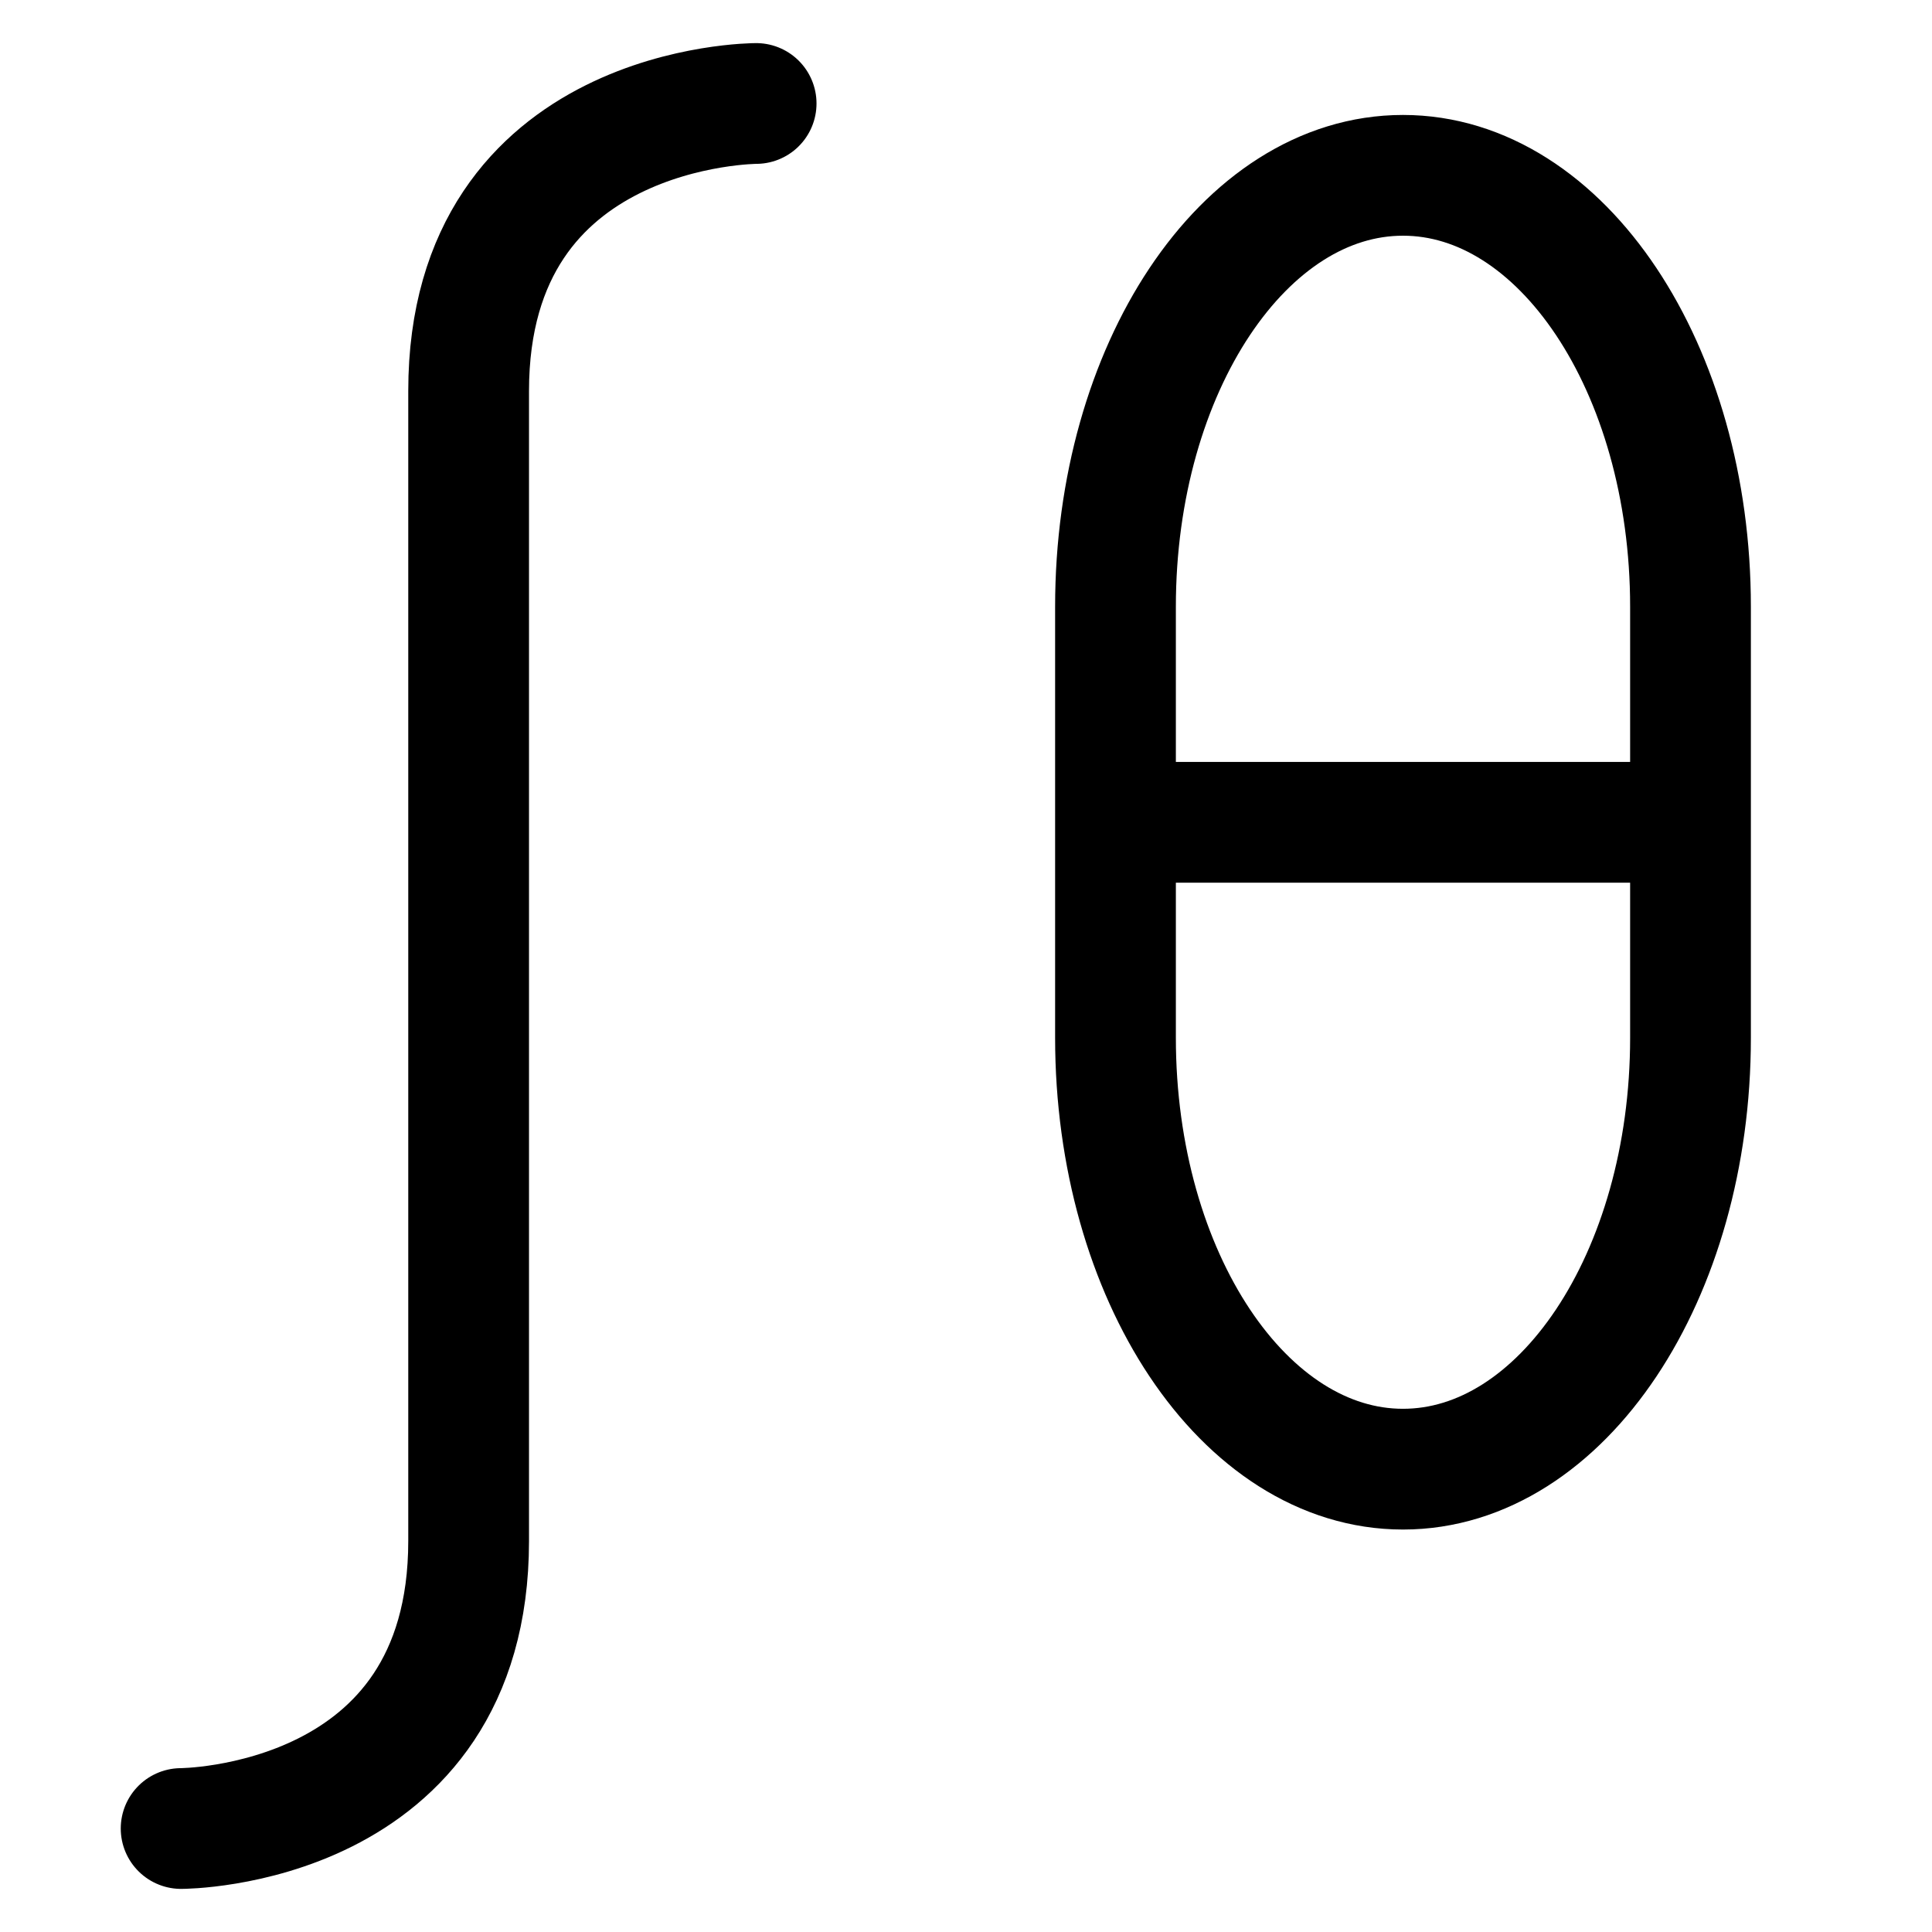
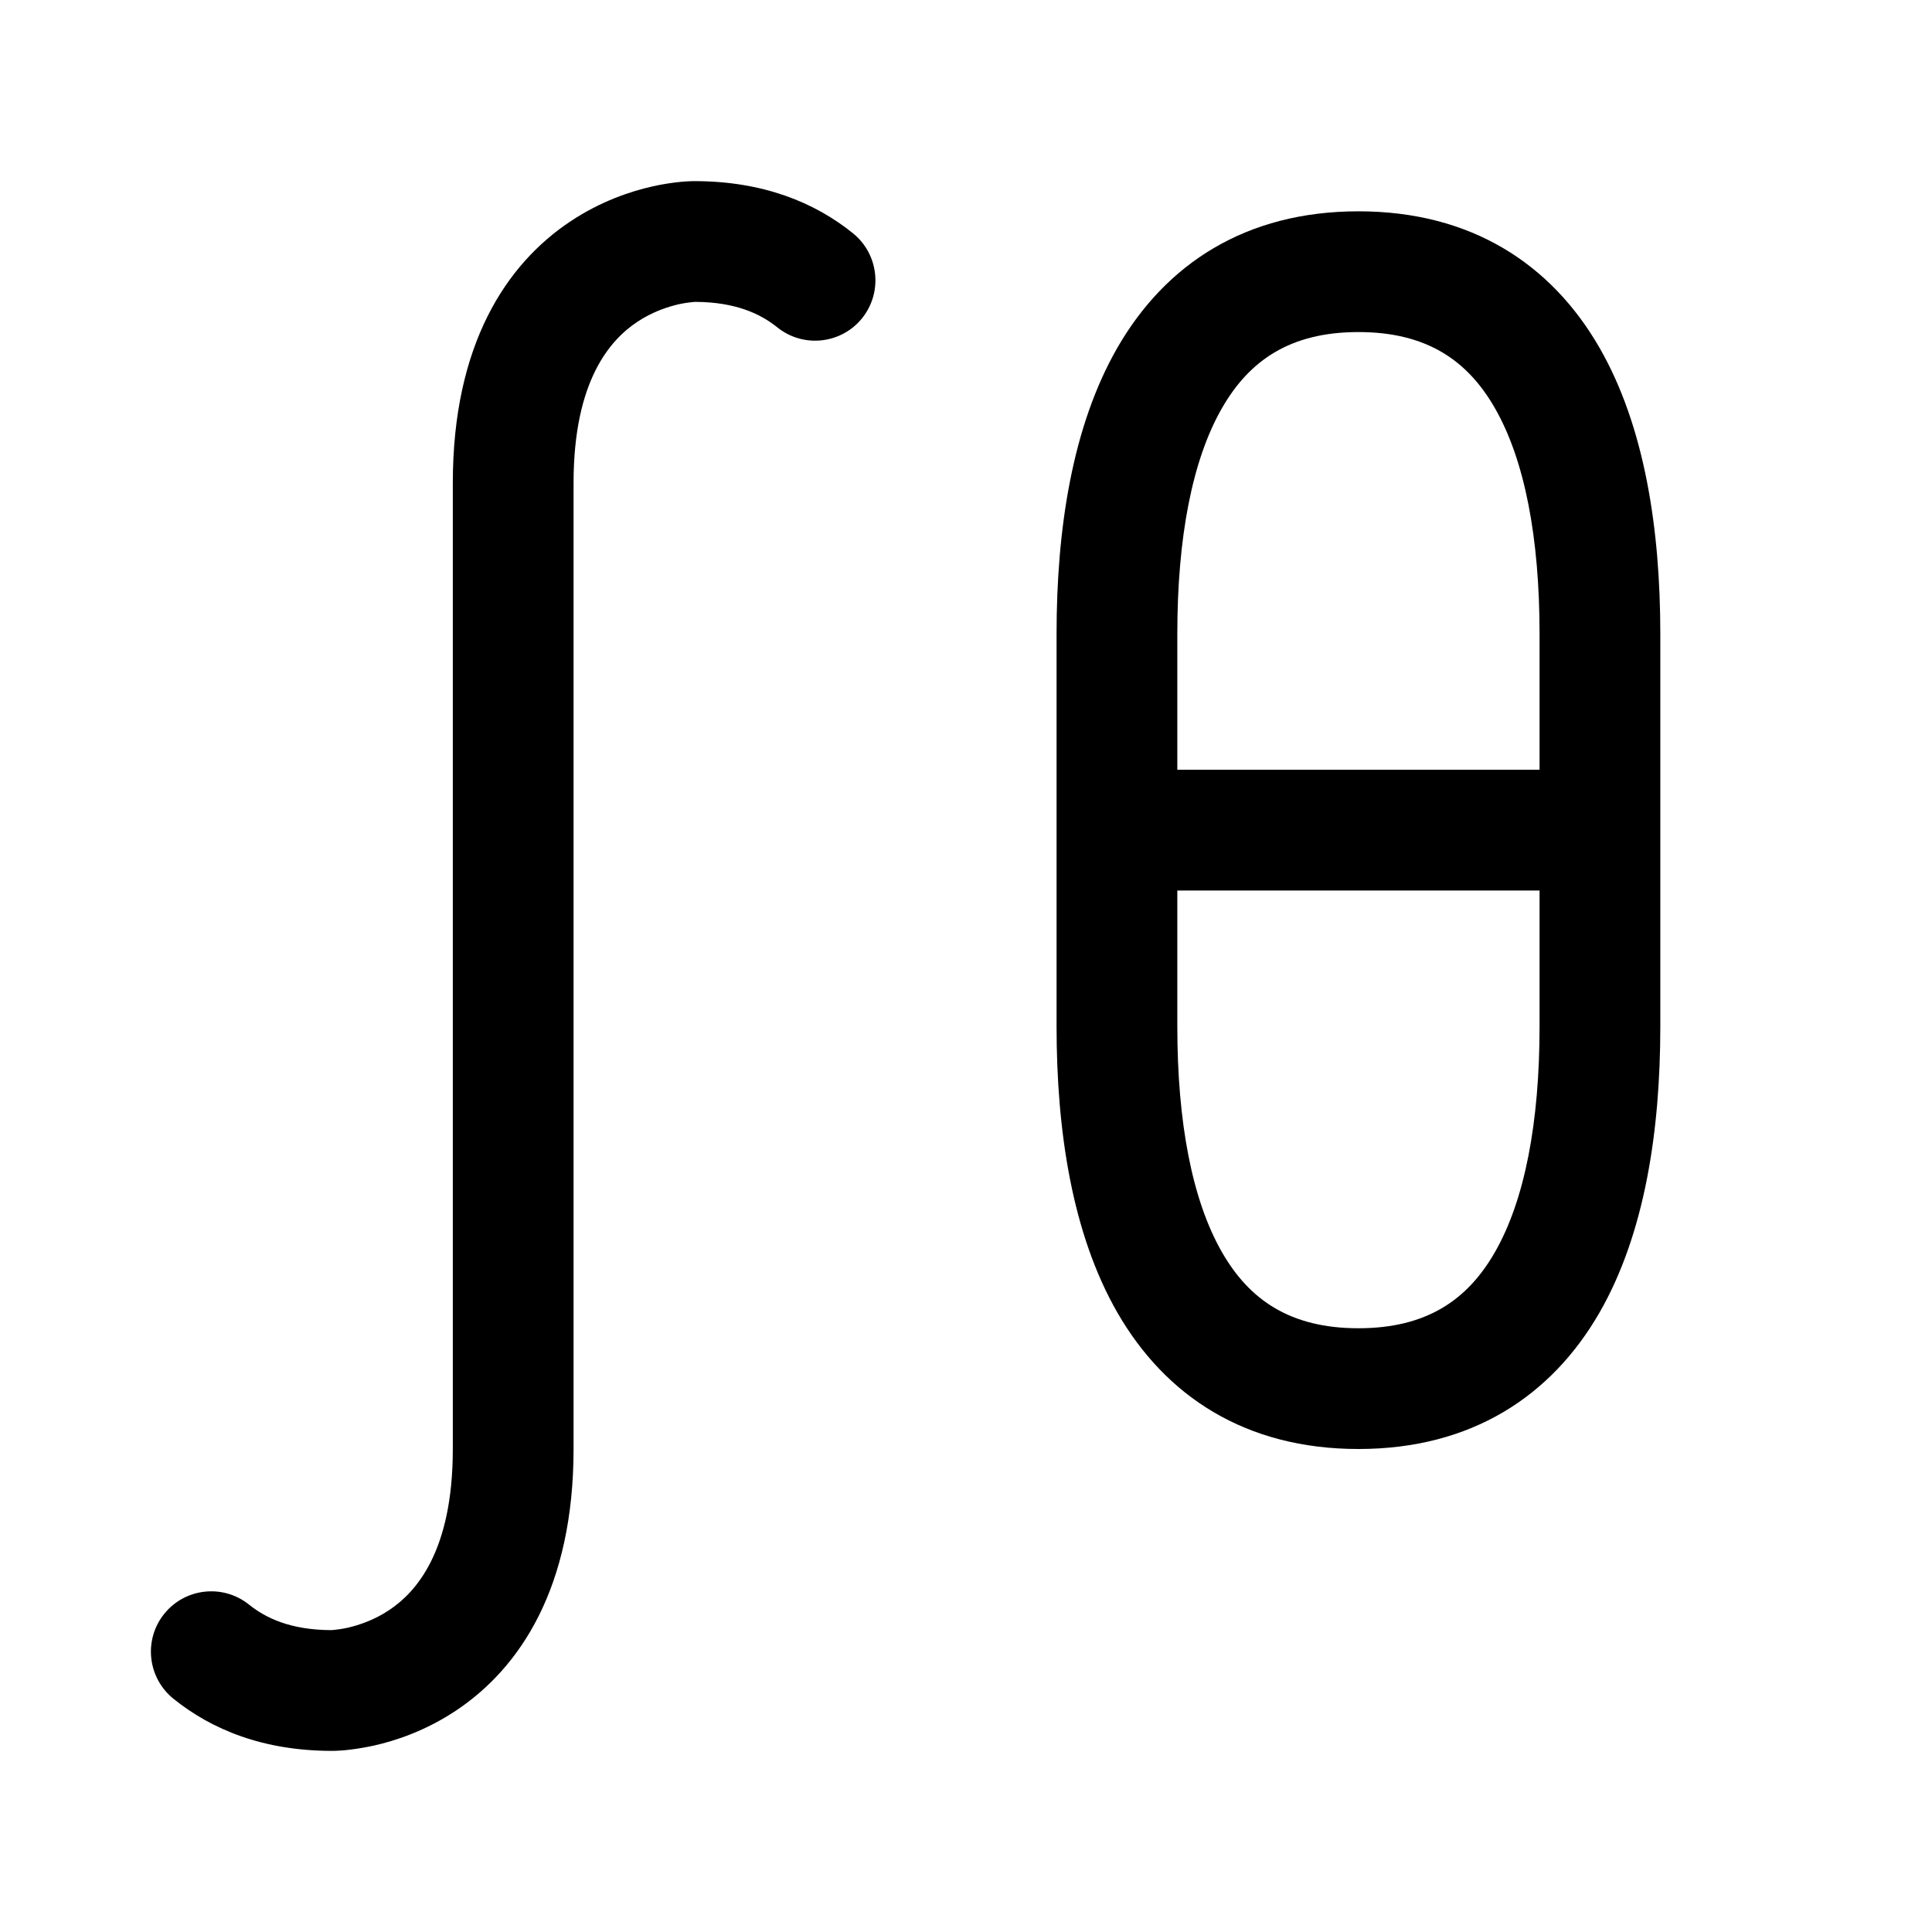
- <svg xmlns="http://www.w3.org/2000/svg" width="16" height="16" viewBox="0 0 16 16" fill="none" stroke="currentColor">
-   <path d="M6.262 0.857C6.262 0.857 3.881 0.857 3.881 3.238V12.762C3.881 15.143 1.5 15.143 1.5 15.143M9.238 6.81H14M11.619 12.167C10.304 12.167 9.238 10.568 9.238 8.595V5.024C9.238 3.051 10.304 1.452 11.619 1.452C12.934 1.452 14 3.051 14 5.024V8.595C14 10.568 12.934 12.167 11.619 12.167Z" stroke-linecap="round" />
+ <svg xmlns="http://www.w3.org/2000/svg" width="16" height="16" viewBox="0 0 16 16">
+   <path fill-rule="evenodd" clip-rule="evenodd" d="M5.755 2.5C6.097 2.501 6.301 2.602 6.436 2.71C6.651 2.884 6.966 2.85 7.139 2.636C7.312 2.421 7.279 2.106 7.064 1.932C6.747 1.676 6.318 1.5 5.75 1.5L5.749 1.5L5.747 1.5L5.744 1.5L5.735 1.5C5.728 1.5 5.72 1.501 5.711 1.501C5.692 1.502 5.668 1.503 5.638 1.506C5.579 1.512 5.5 1.522 5.407 1.543C5.222 1.584 4.974 1.667 4.723 1.834C4.192 2.188 3.75 2.854 3.75 4V12C3.75 12.854 3.442 13.188 3.223 13.334C3.099 13.417 2.972 13.459 2.876 13.481C2.828 13.491 2.79 13.496 2.767 13.498C2.756 13.499 2.748 13.5 2.745 13.5C2.403 13.499 2.199 13.398 2.064 13.29C1.849 13.116 1.534 13.15 1.361 13.364C1.187 13.579 1.221 13.894 1.436 14.068C1.753 14.324 2.182 14.5 2.75 14.5L2.751 14.5L2.753 14.5L2.756 14.5L2.765 14.5C2.772 14.5 2.78 14.499 2.789 14.499C2.808 14.498 2.832 14.497 2.862 14.494C2.921 14.488 3 14.477 3.093 14.457C3.278 14.416 3.526 14.333 3.777 14.166C4.308 13.812 4.75 13.146 4.75 12V4C4.75 3.146 5.058 2.812 5.277 2.666C5.401 2.583 5.528 2.541 5.624 2.519C5.672 2.509 5.71 2.504 5.733 2.502C5.744 2.501 5.752 2.5 5.755 2.5Z" />
+   <path fill-rule="evenodd" clip-rule="evenodd" d="M9.254 2.879C9.653 2.187 10.315 1.75 11.25 1.75C12.185 1.75 12.847 2.187 13.246 2.879C13.622 3.533 13.75 4.387 13.75 5.25V8.5C13.75 9.363 13.622 10.217 13.246 10.871C12.847 11.563 12.185 12 11.25 12C10.315 12 9.653 11.563 9.254 10.871C8.878 10.217 8.75 9.363 8.75 8.5V5.25C8.75 4.387 8.878 3.533 9.254 2.879ZM9.75 7.375V8.5C9.75 9.293 9.872 9.94 10.121 10.372C10.347 10.765 10.685 11 11.25 11C11.815 11 12.153 10.765 12.379 10.372C12.628 9.94 12.75 9.293 12.75 8.5V7.375H9.75ZM12.75 6.375H9.75V5.25C9.75 4.457 9.872 3.81 10.121 3.378C10.347 2.985 10.685 2.75 11.25 2.75C11.815 2.75 12.153 2.985 12.379 3.378C12.628 3.81 12.75 4.457 12.75 5.25V6.375Z" />
</svg>
